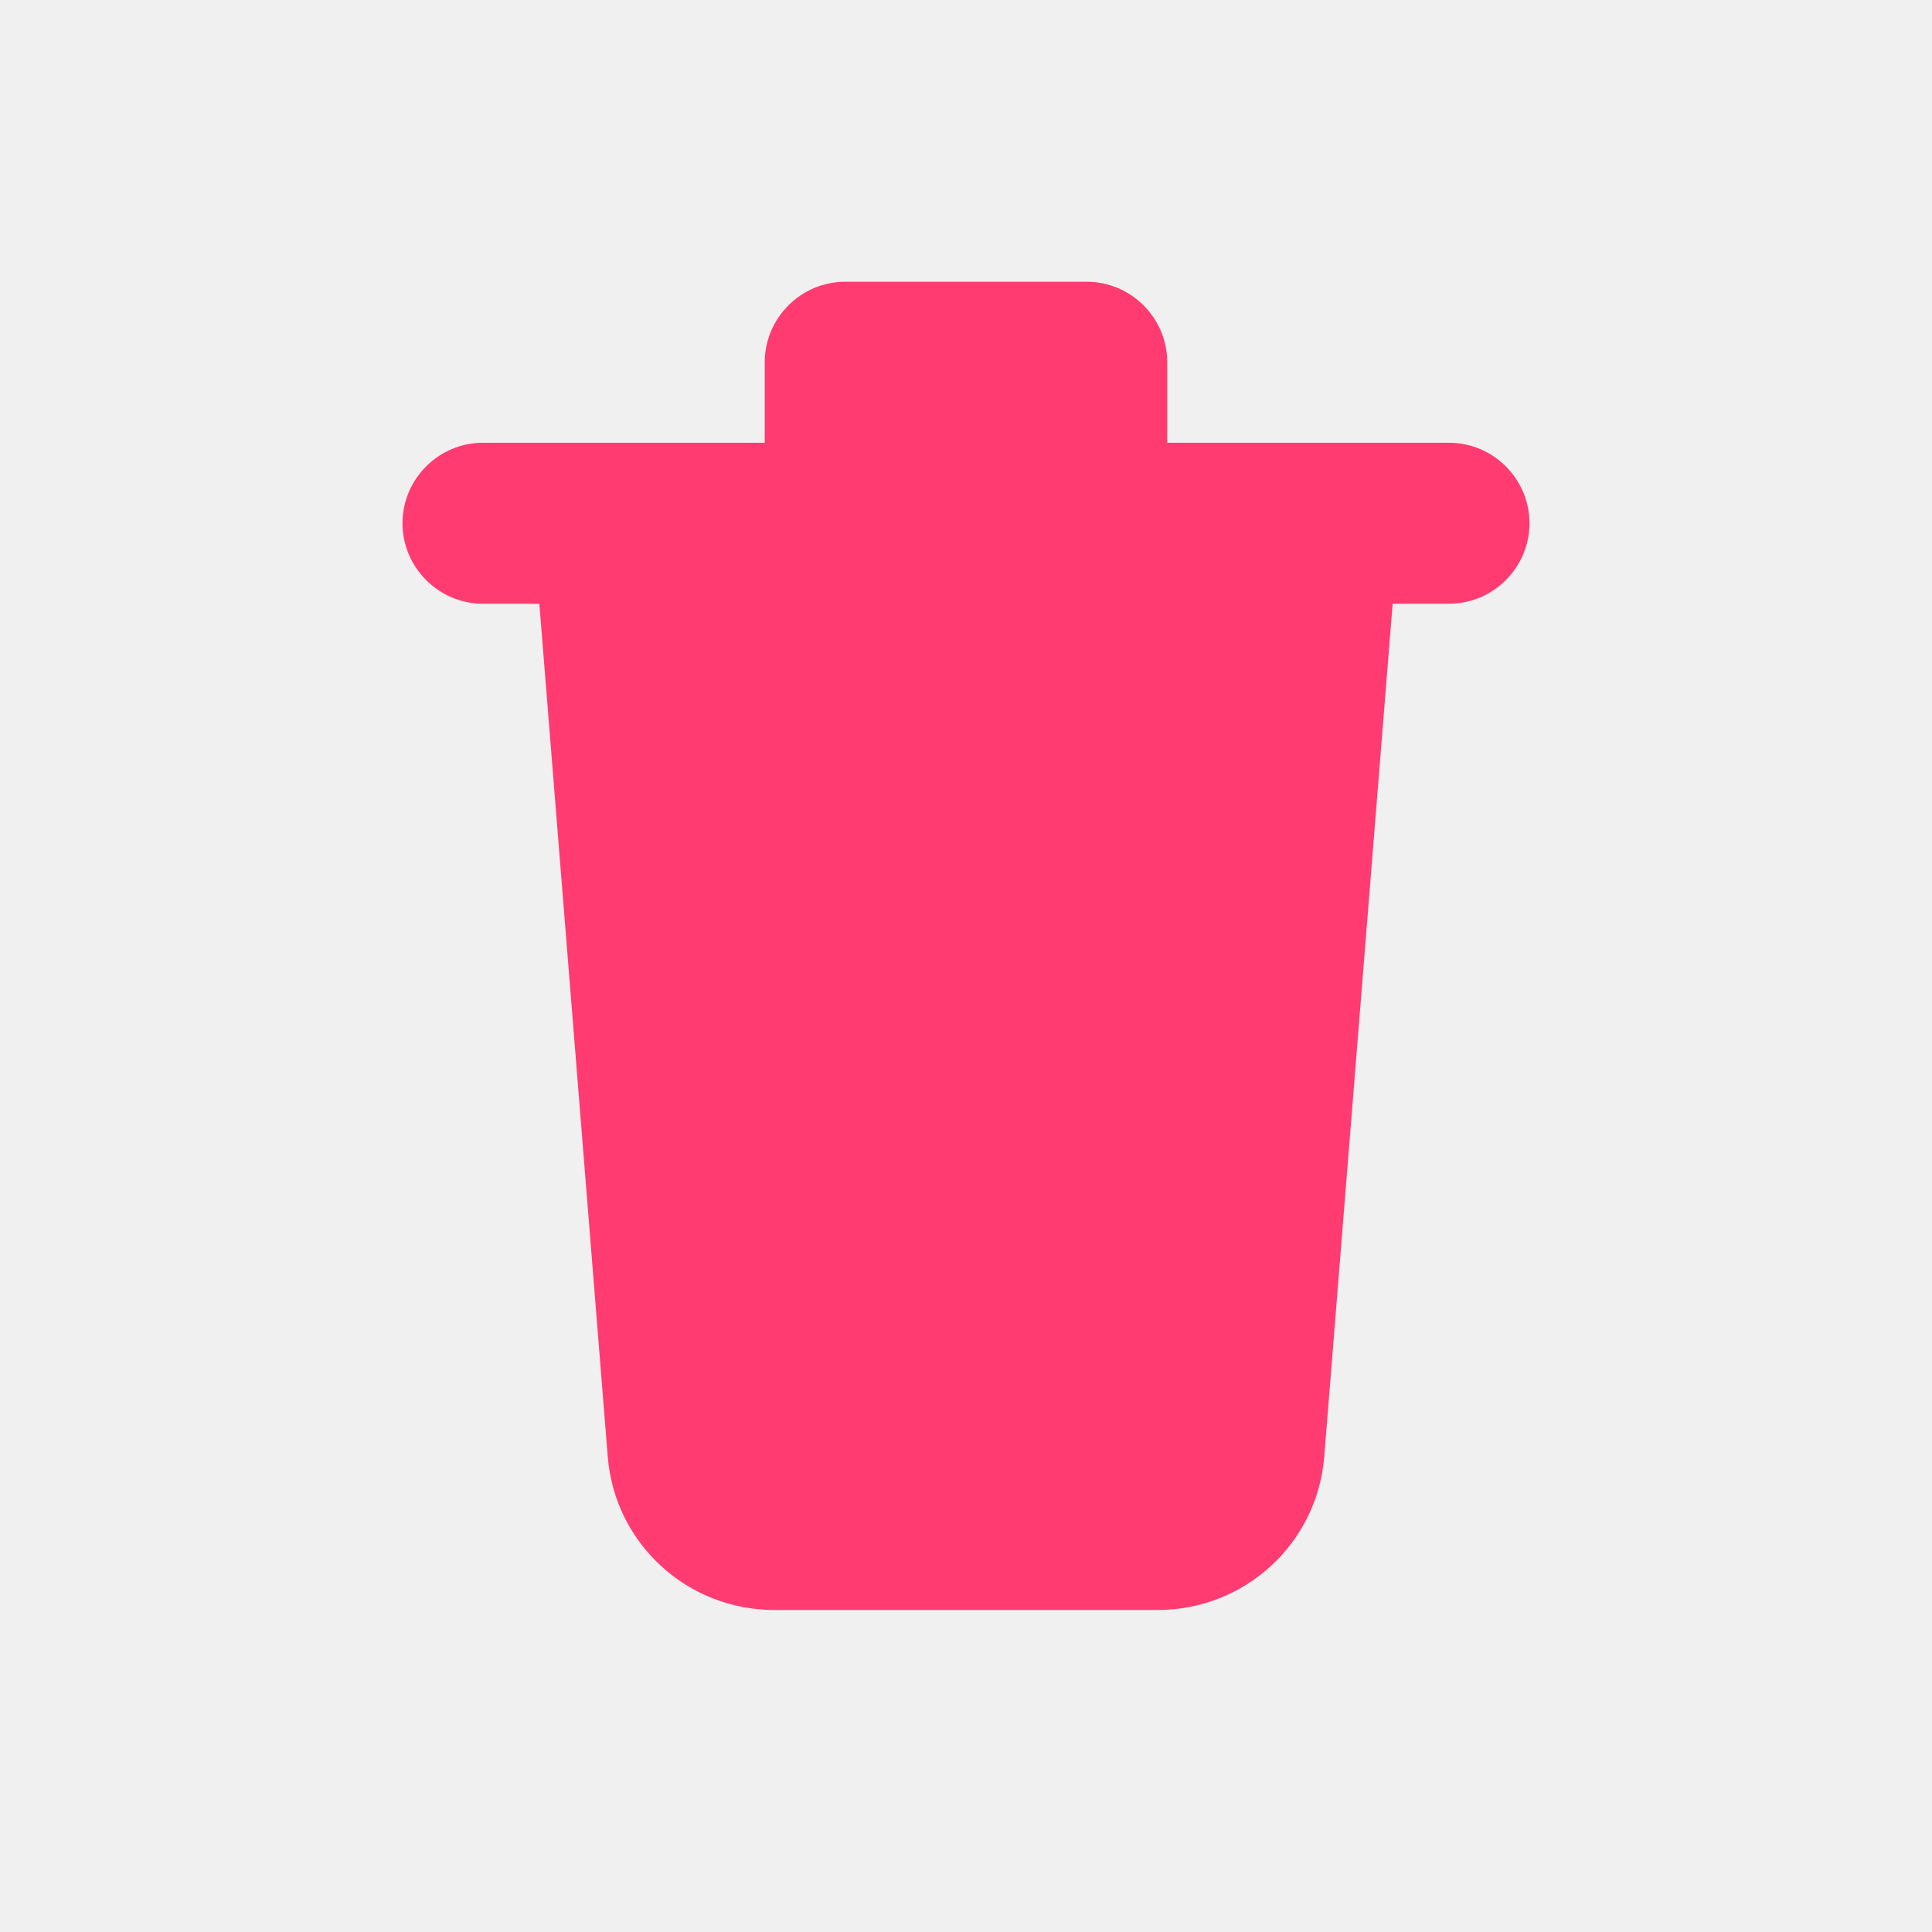
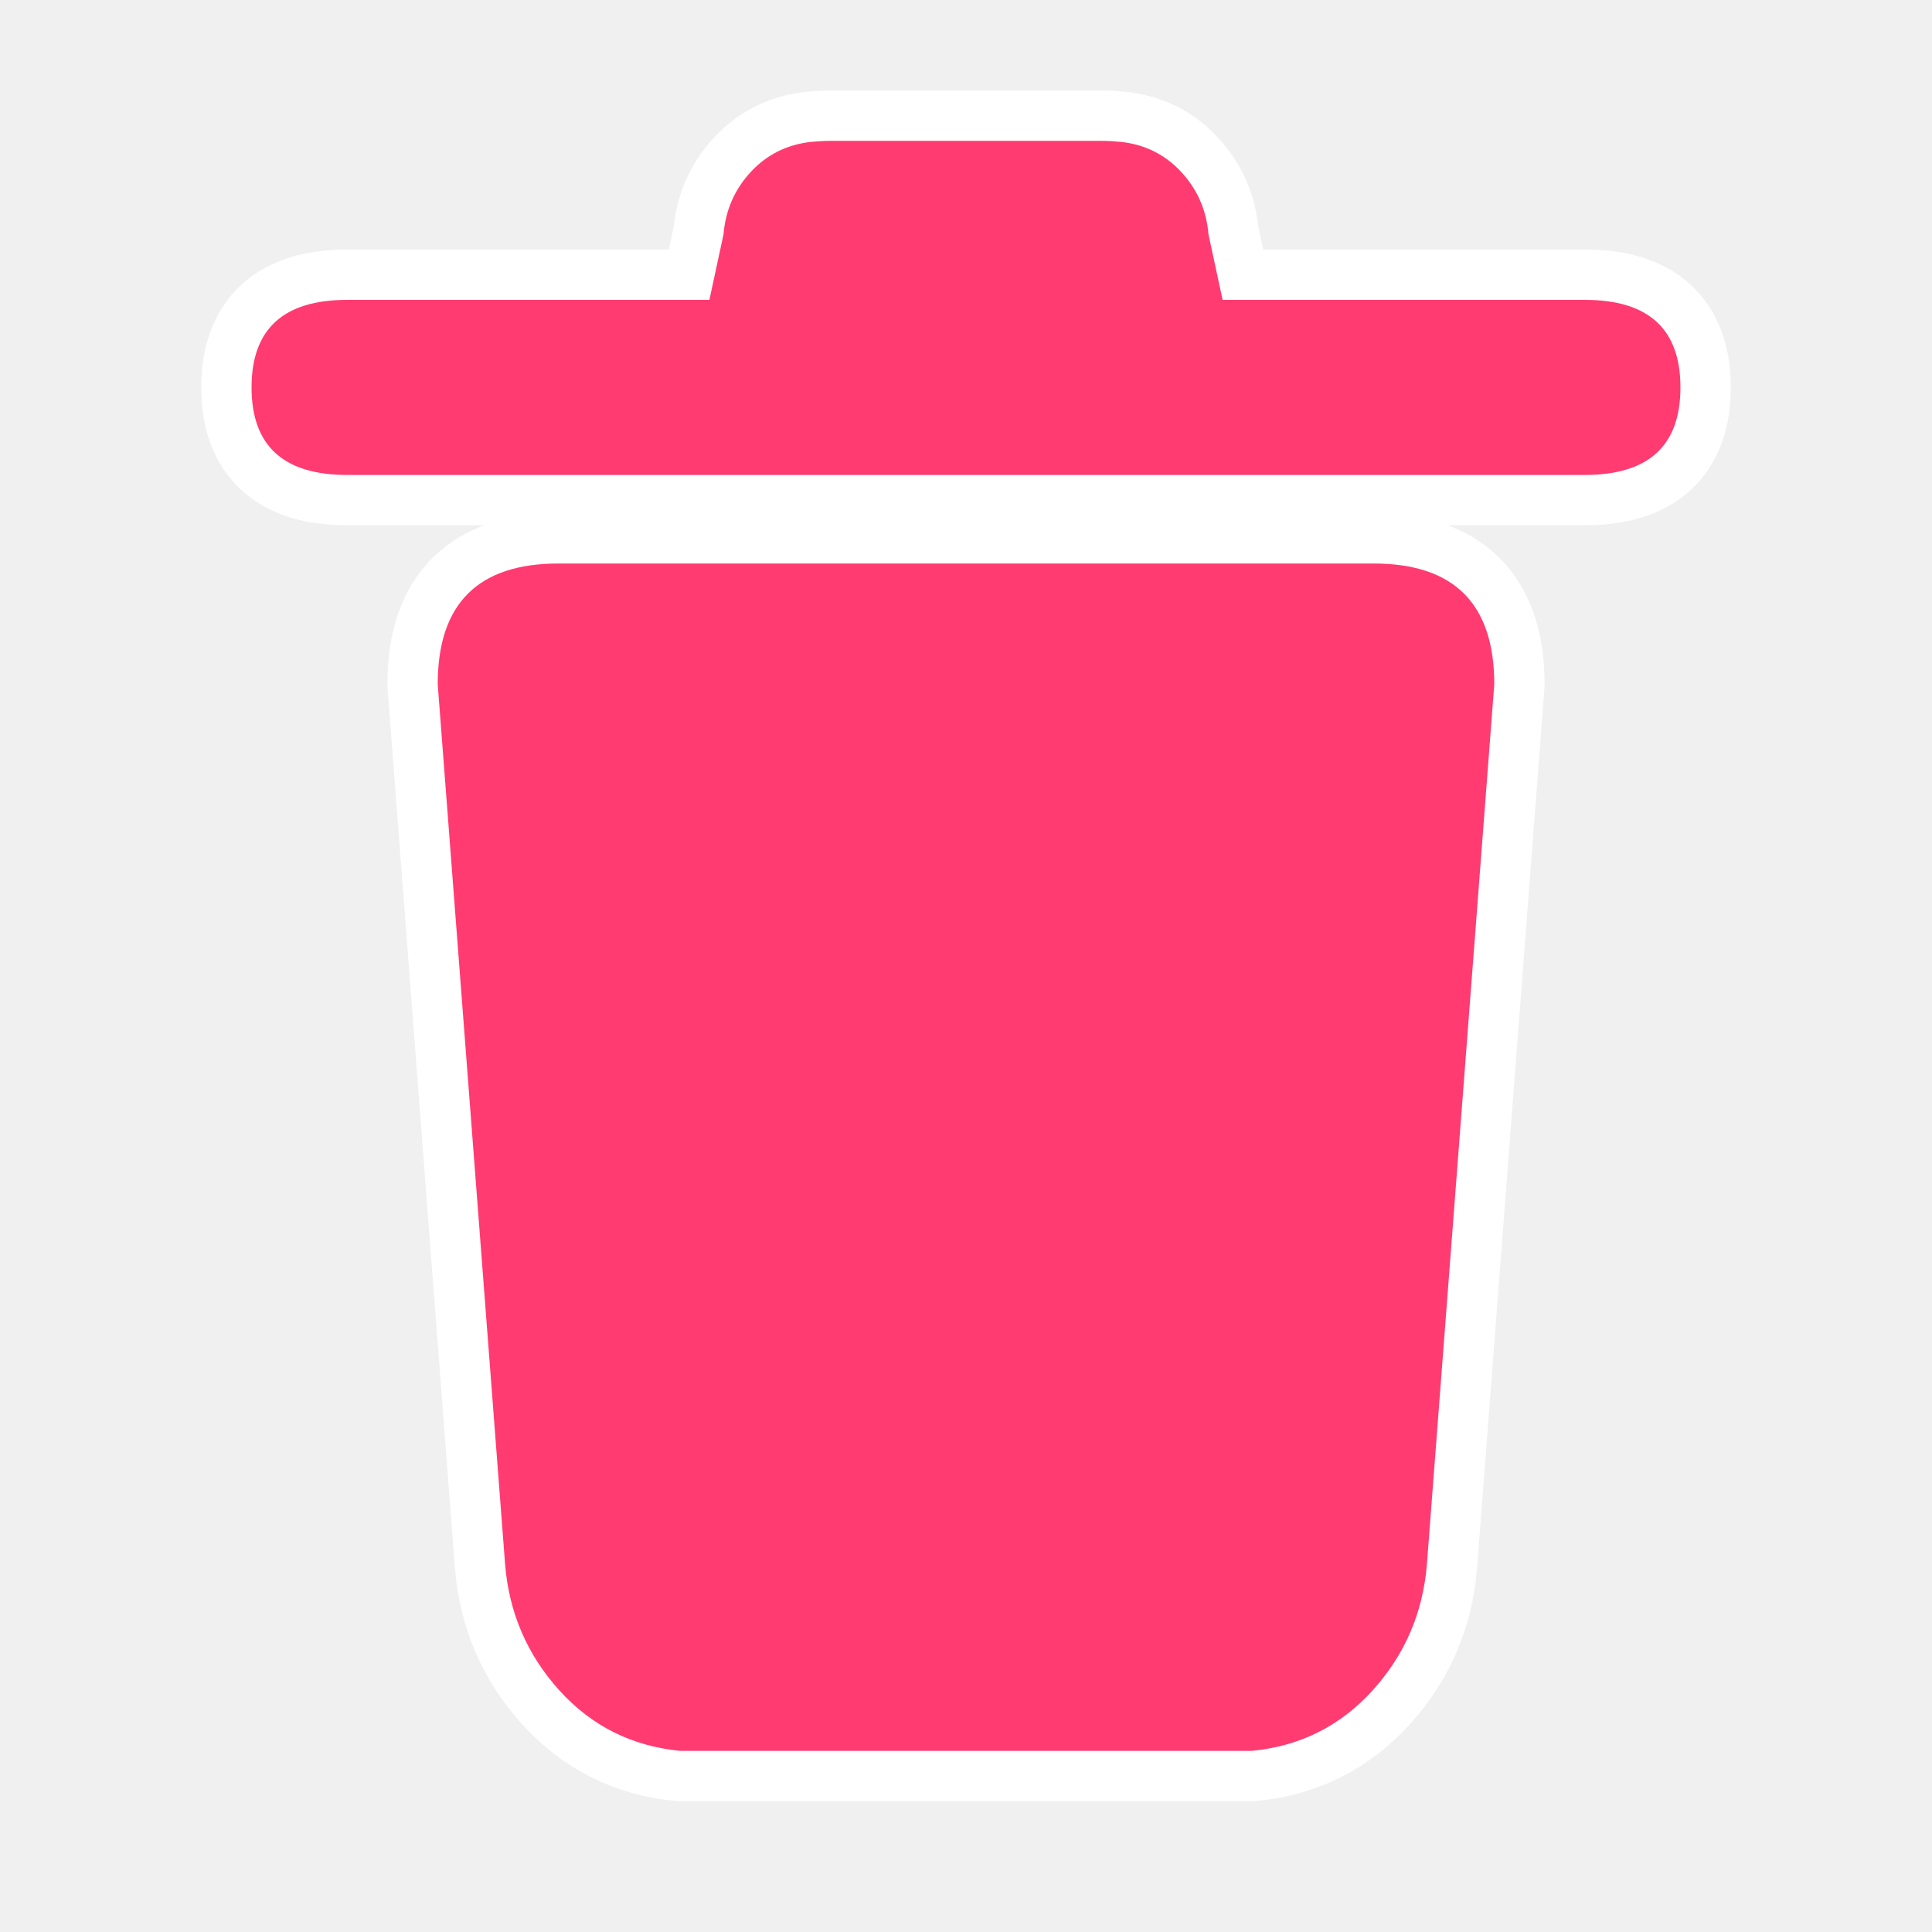
- <svg xmlns="http://www.w3.org/2000/svg" viewBox="0 0 24 24" fill="none">
-   <path d="M9.5 4.5C9.5 3.95 9.95 3.5 10.5 3.5H13.5C14.05 3.5 14.5 3.95 14.5 4.5V5.5H18C18.55 5.5 19 5.95 19 6.5C19 7.05 18.55 7.5 18 7.5H17.3L16.45 18.1C16.36 19.18 15.46 20 14.38 20H9.62C8.54 20 7.64 19.18 7.55 18.1L6.7 7.5H6C5.45 7.5 5 7.05 5 6.5C5 5.95 5.45 5.5 6 5.5H9.5V4.5Z" fill="rgb(255, 59, 113)" />
-   <rect x="9.7" y="9.2" width="1.6" height="7.1" rx="0.8" fill="rgb(255, 59, 113)" />
-   <rect x="11.2" y="9.2" width="1.6" height="7.1" rx="0.8" fill="rgb(255, 59, 113)" />
-   <rect x="12.7" y="9.2" width="1.6" height="7.1" rx="0.8" fill="rgb(255, 59, 113)" />
+ <svg xmlns="http://www.w3.org/2000/svg" viewBox="0 0 24 24" aria-hidden="true">
+   <defs>
+     <path id="trash-body" d="M6.75 9.2q0-1.2 1.2-1.2h8.1q1.2 0 1.2 1.2l-.67 8.75q-.06.72-.54 1.25t-1.2.6H9.16q-.72-.07-1.2-.6t-.54-1.25L6.75 9.2Z" />
+     <path id="trash-lid" d="M9.45 5.38 9.59 4.73q.03-.36.27-.62t.6-.3q.1-.01.19-.01h2.7q.09 0 .19.01.36.04.6.3t.27.62l.14.65h3.6q.95 0 .95.87t-.95.87H5.85q-.95 0-.95-.87t.95-.87H9.45Z" />
+   </defs>
+   <g transform="translate(12 12) scale(1.25) translate(-12 -12)">
+     <g fill="none" stroke="#ffffff" stroke-width="1">
+       <use href="#trash-body" />
+       <use href="#trash-lid" stroke-linejoin="miter" stroke-miterlimit="2" />
+     </g>
+     <g fill="rgb(255, 59, 113)">
+       <use href="#trash-body" />
+       <use href="#trash-lid" />
+     </g>
+   </g>
</svg>
